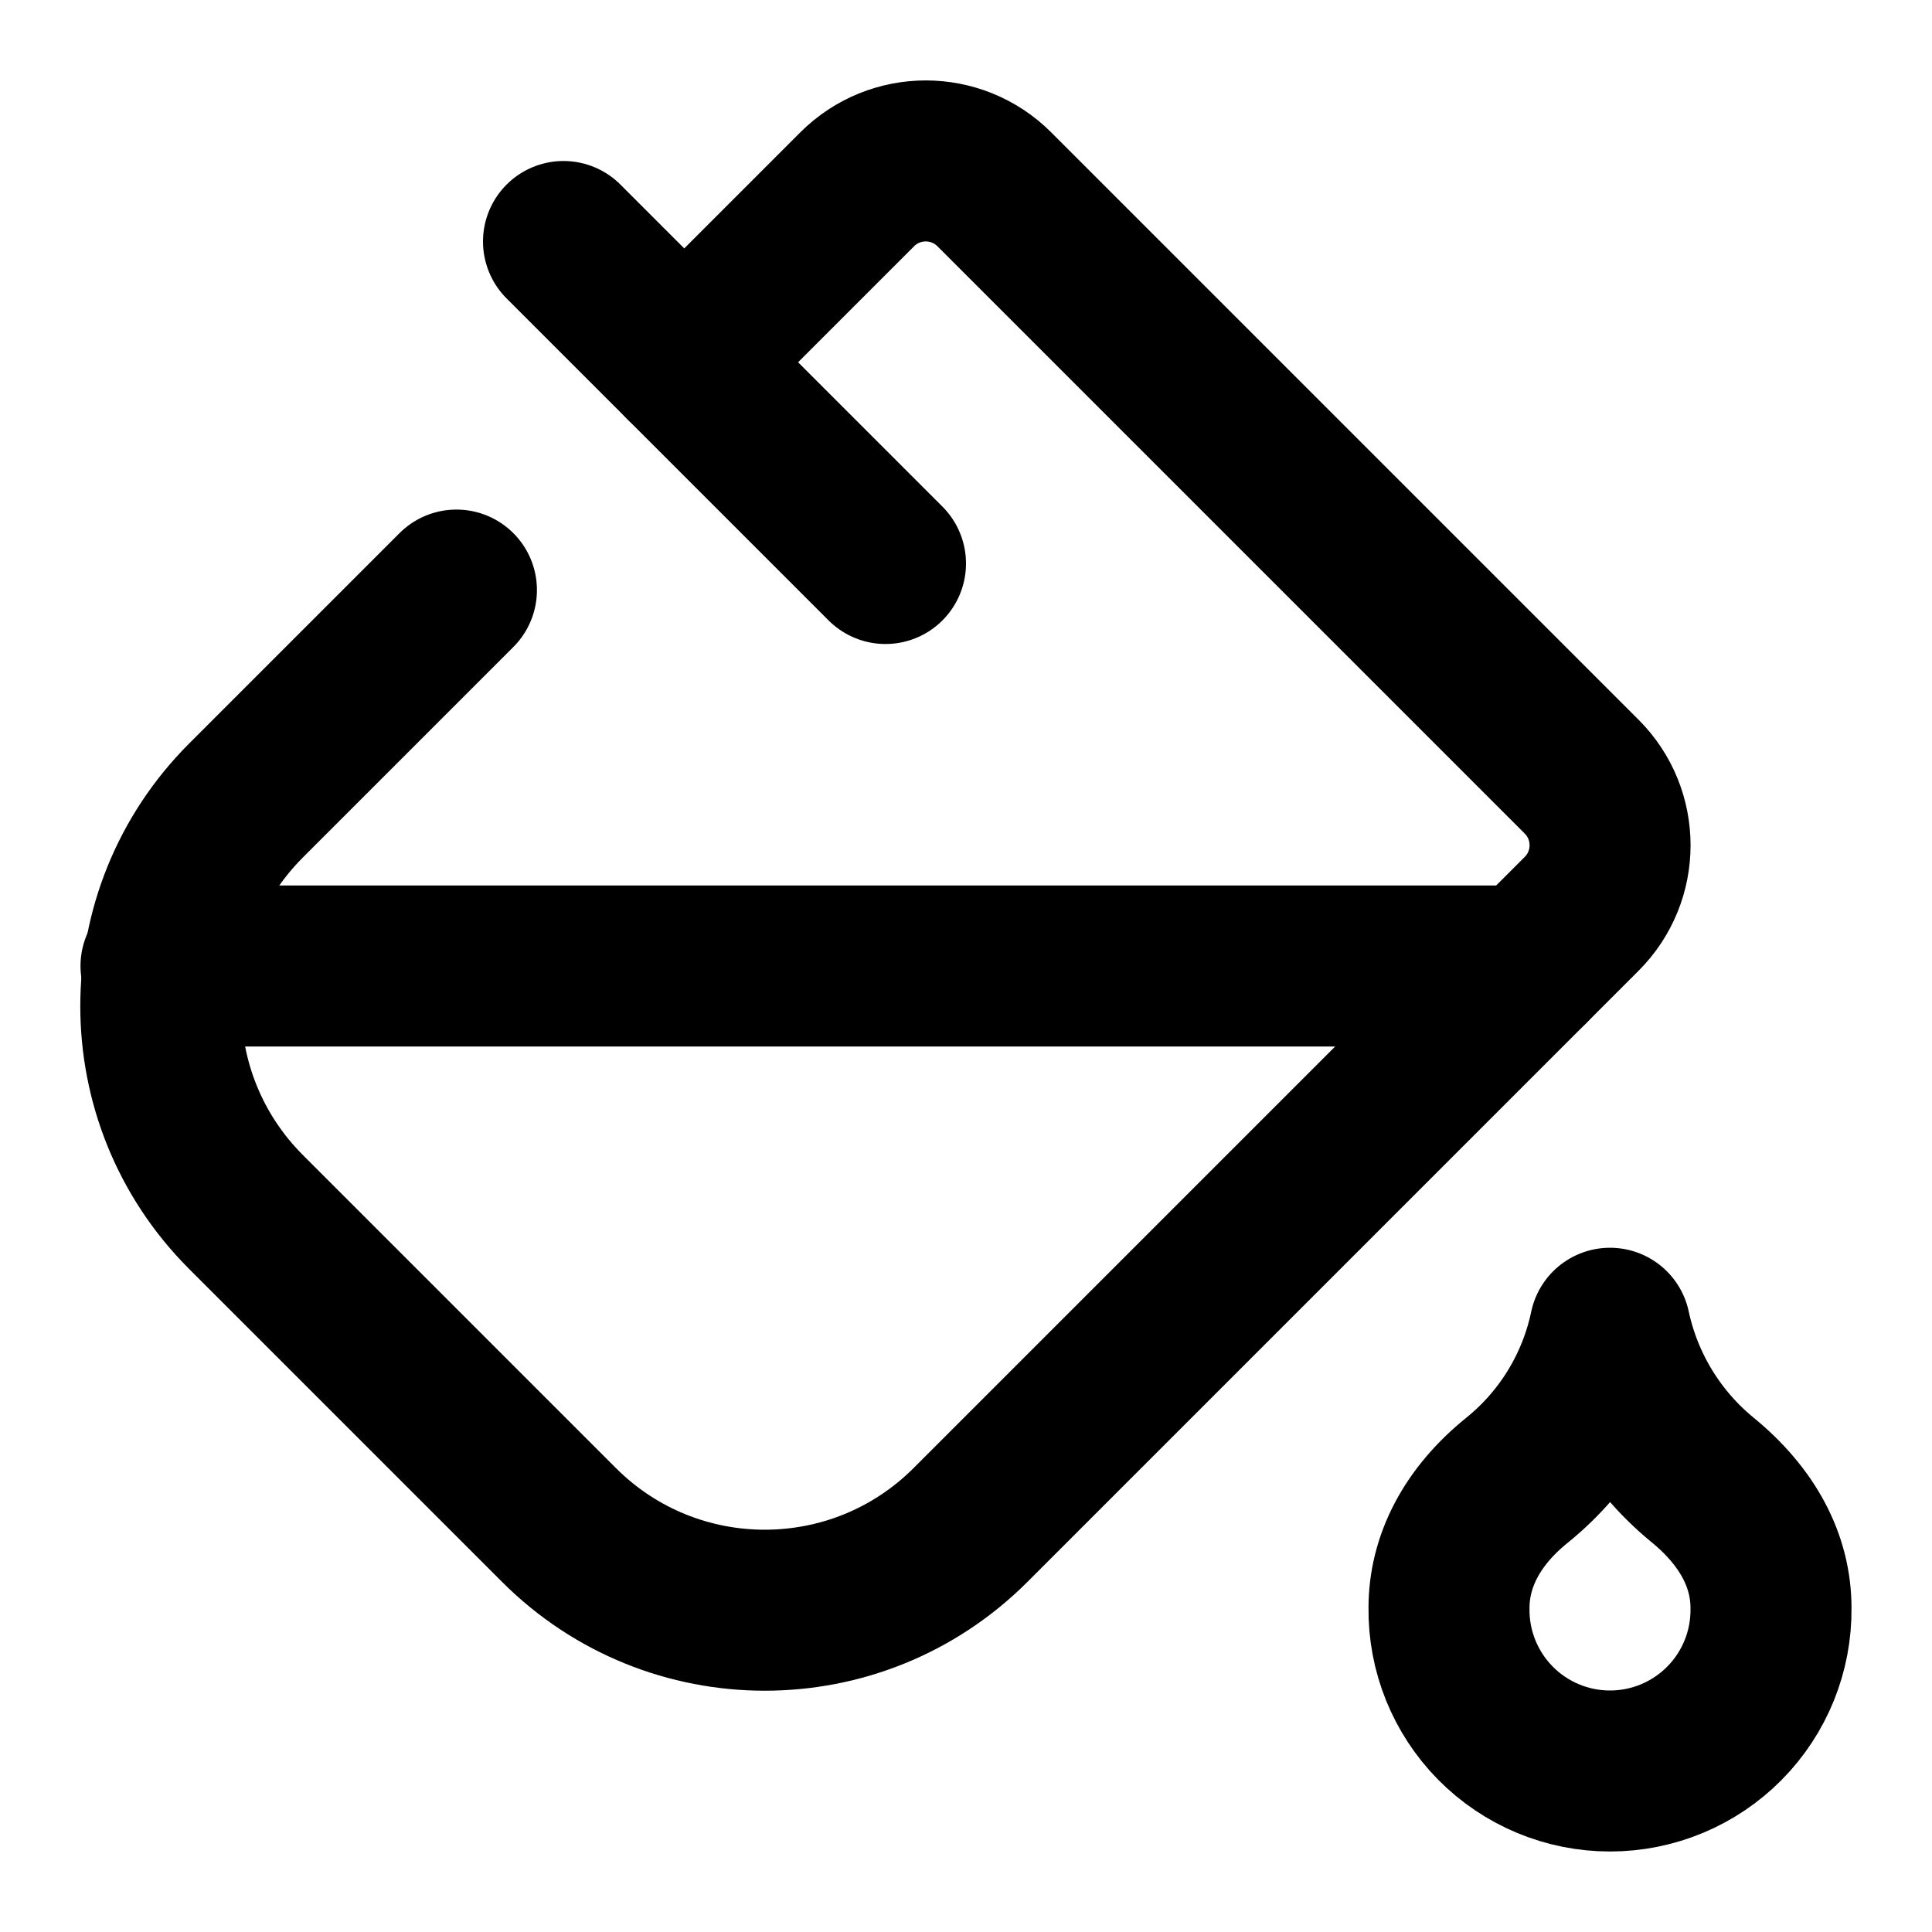
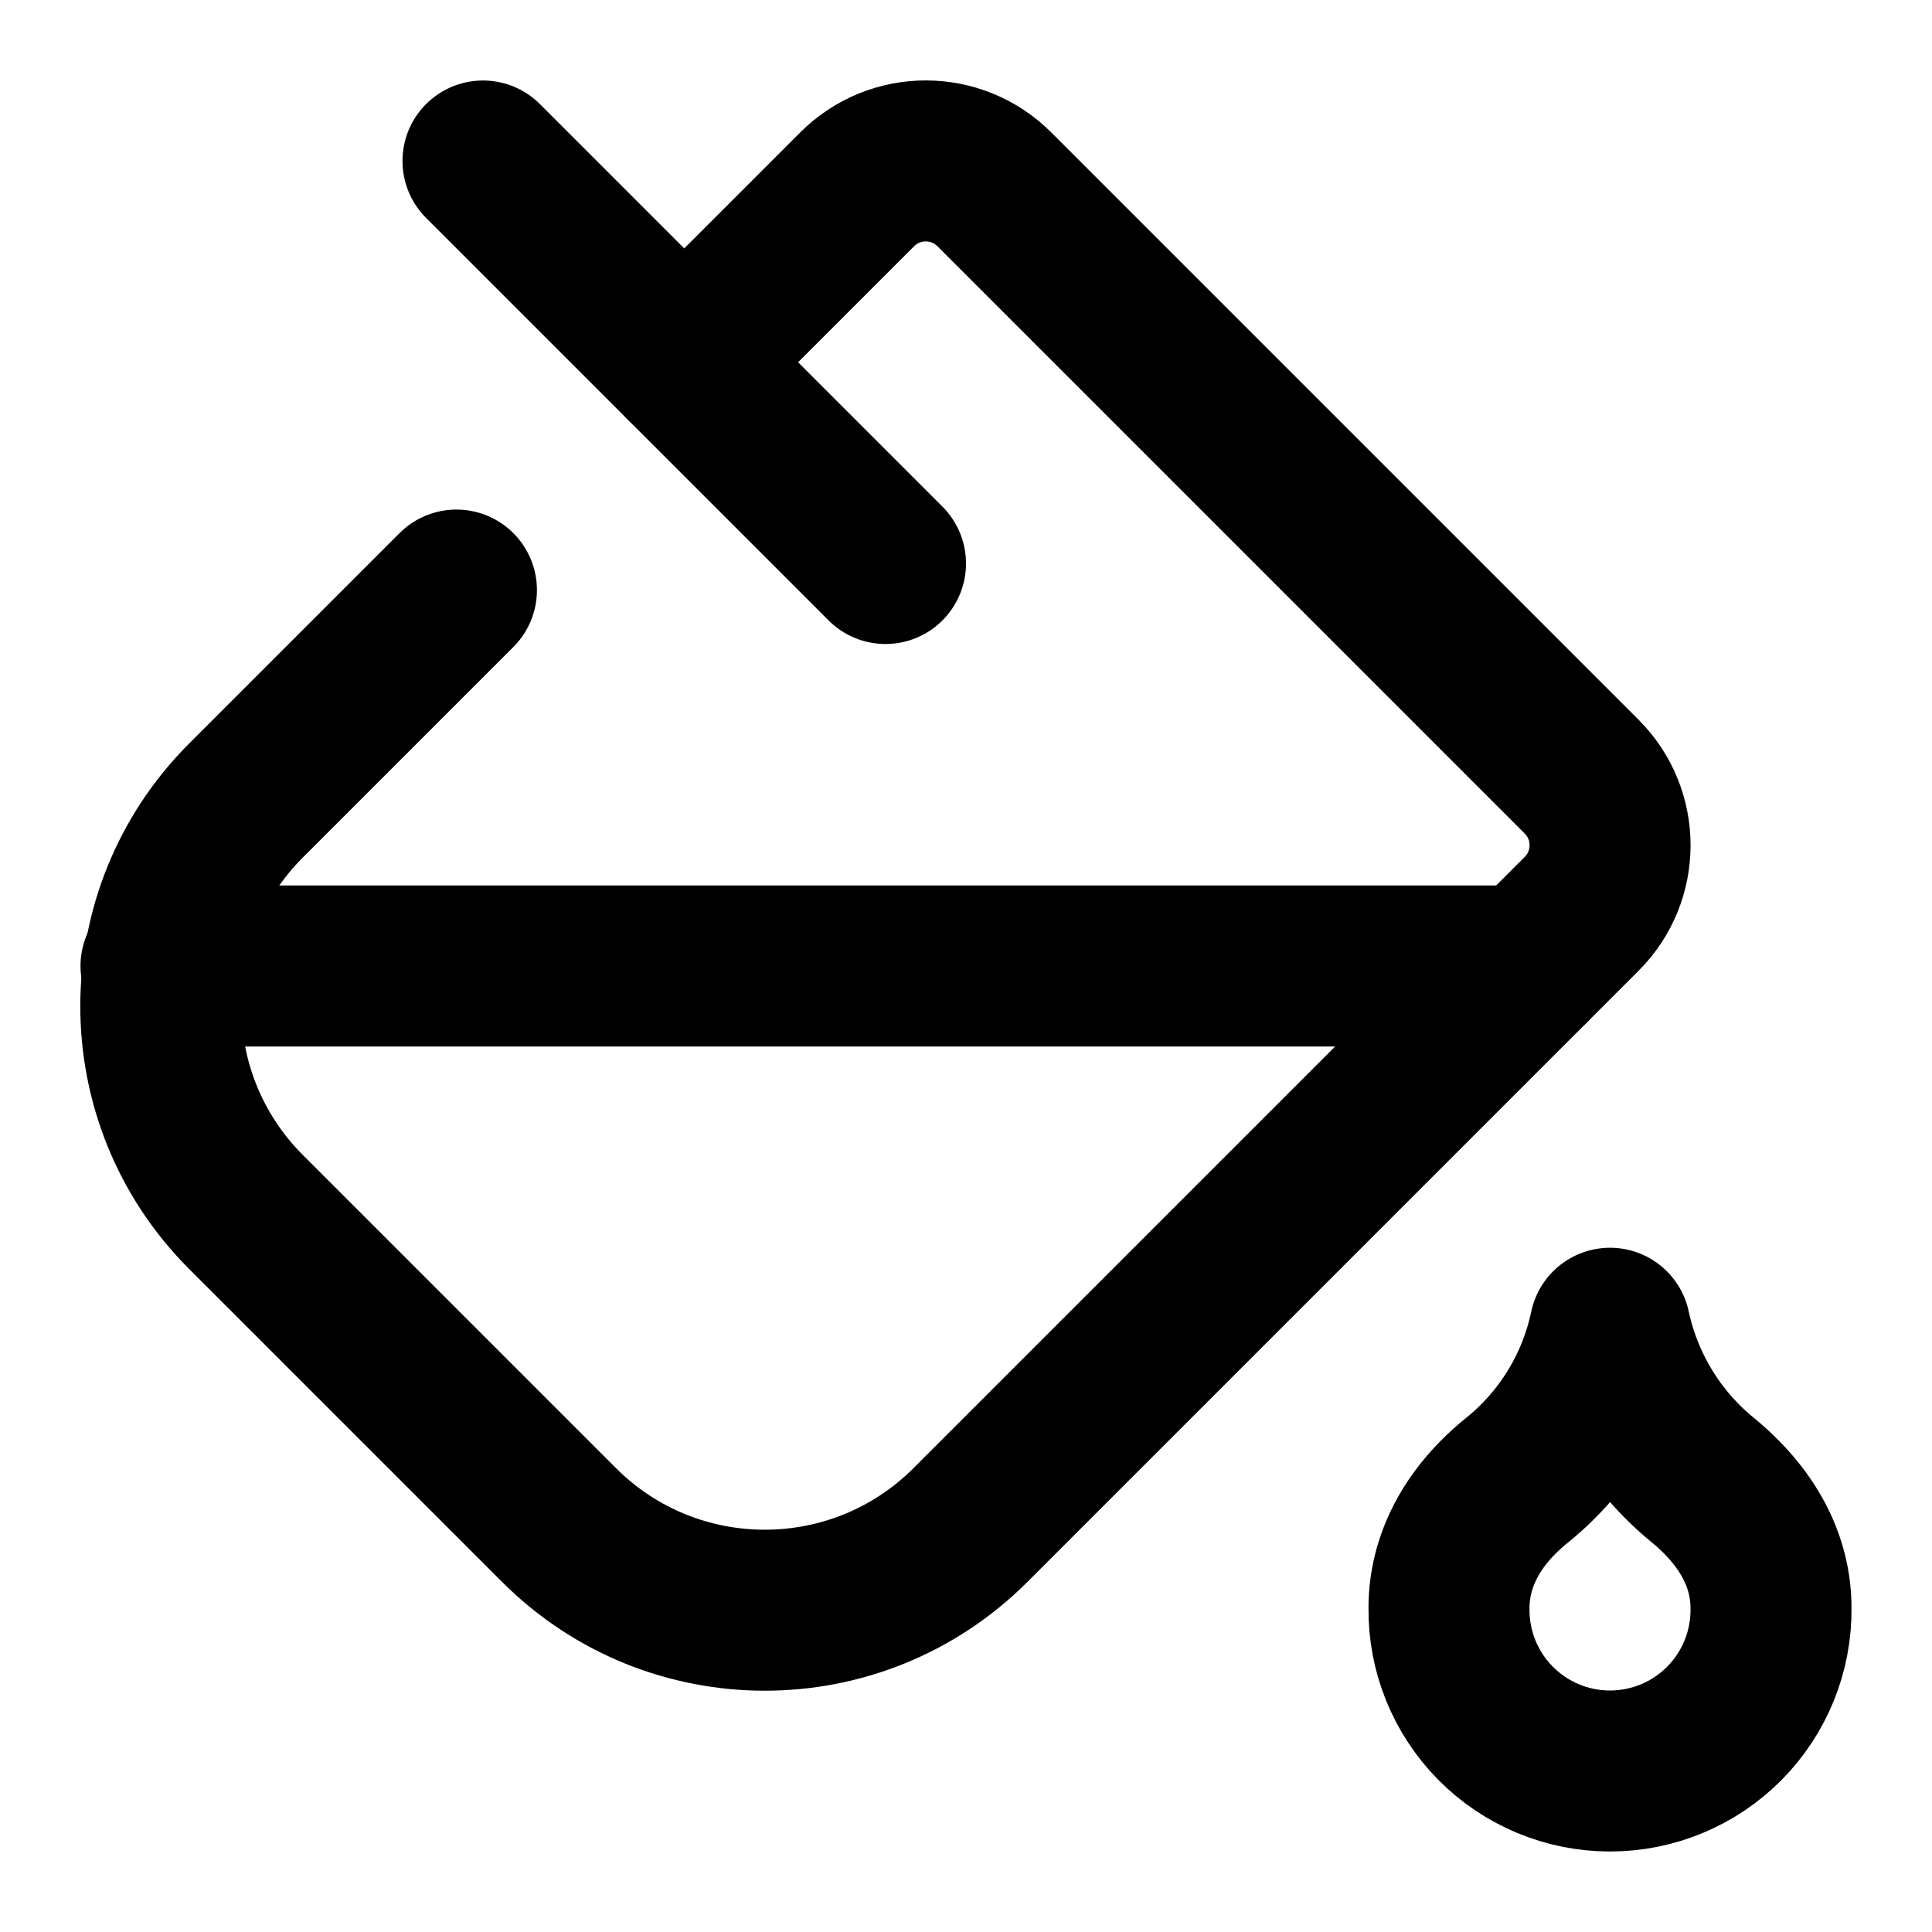
<svg xmlns="http://www.w3.org/2000/svg" width="24" height="24" viewBox="0 0 24 24" fill="none" stroke="currentColor" stroke-width="2" stroke-linecap="round" stroke-linejoin="round">
  <path d="M19 12H2" />
  <path d="M21.145 18.38A3.34 3.34 0 0 1 20 16.5a3.3 3.3 0 0 1-1.145 1.88c-.575.46-.855 1.02-.855 1.595A2 2 0 0 0 20 22a2 2 0 0 0 2-2.025c0-.58-.285-1.13-.855-1.595" />
-   <path d="m7 3 4 4" />
+   <path d="m6 2 5 5" />
  <path d="m8.5 4.5 2.148-2.148a1.205 1.205 0 0 1 1.704 0l7.296 7.296a1.205 1.205 0 0 1 0 1.704l-7.592 7.592a3.615 3.615 0 0 1-5.112 0l-3.888-3.888a3.615 3.615 0 0 1 0-5.112L5.67 7.33" />
</svg>
